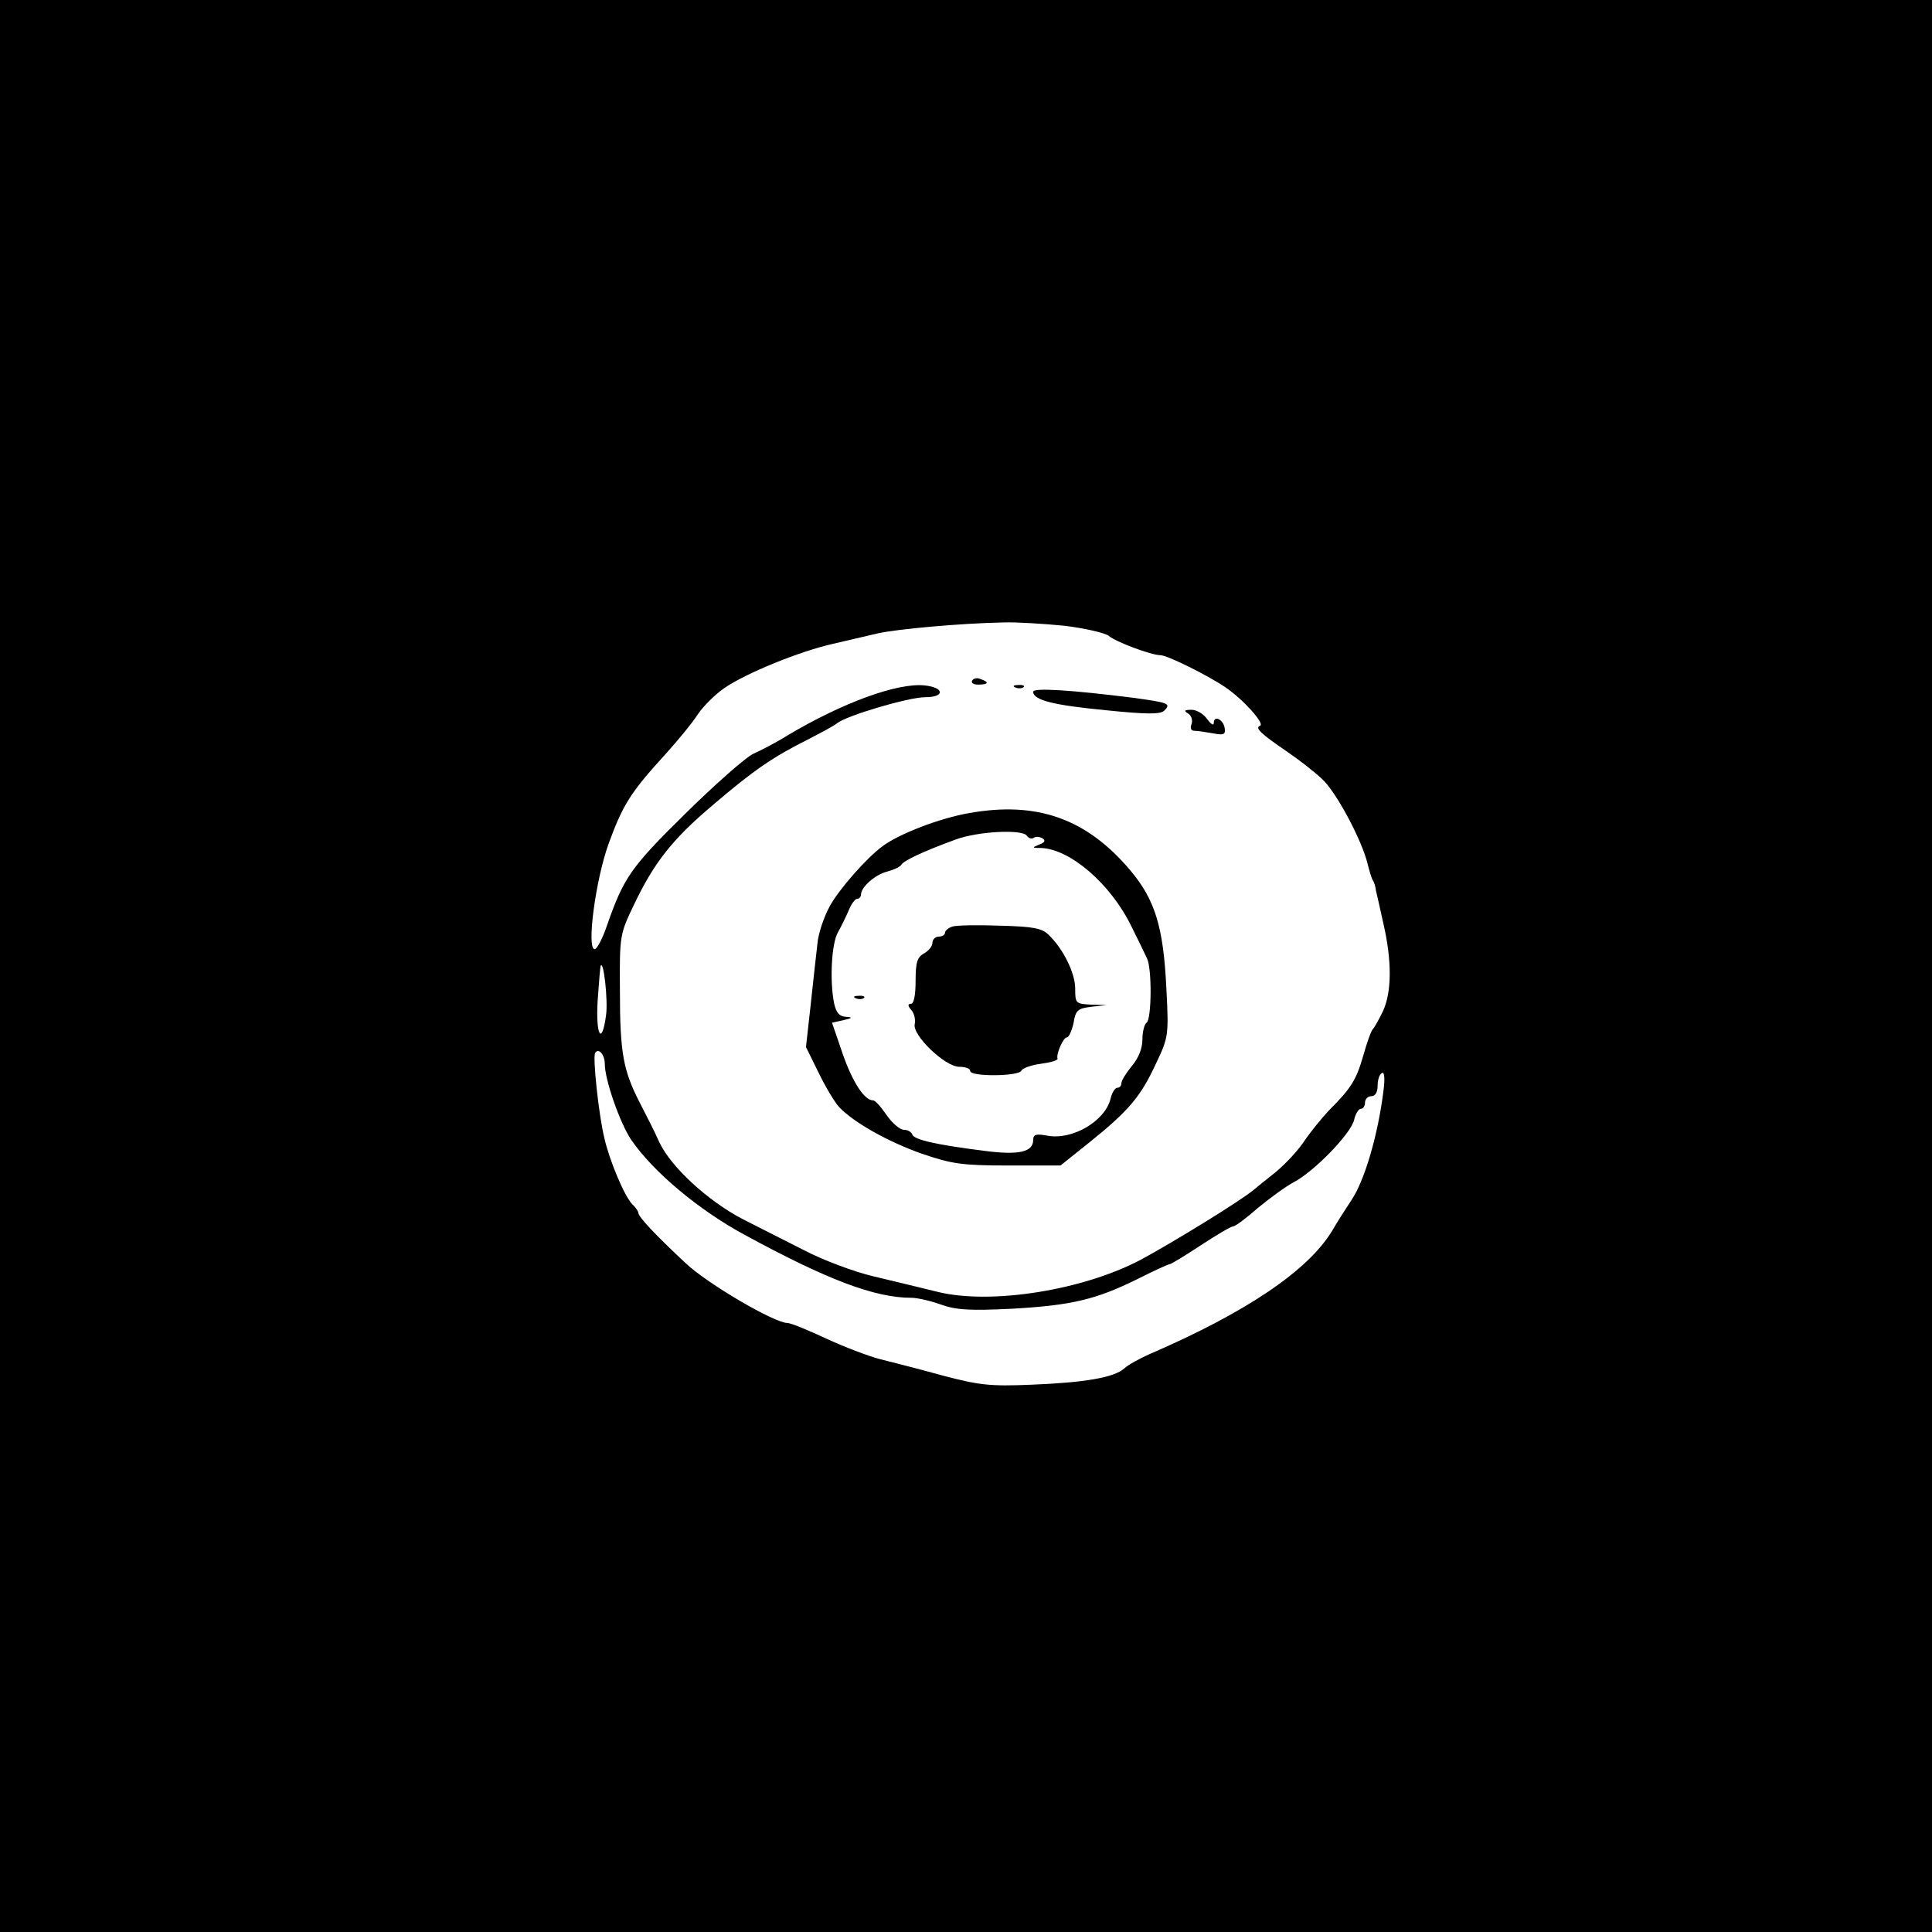
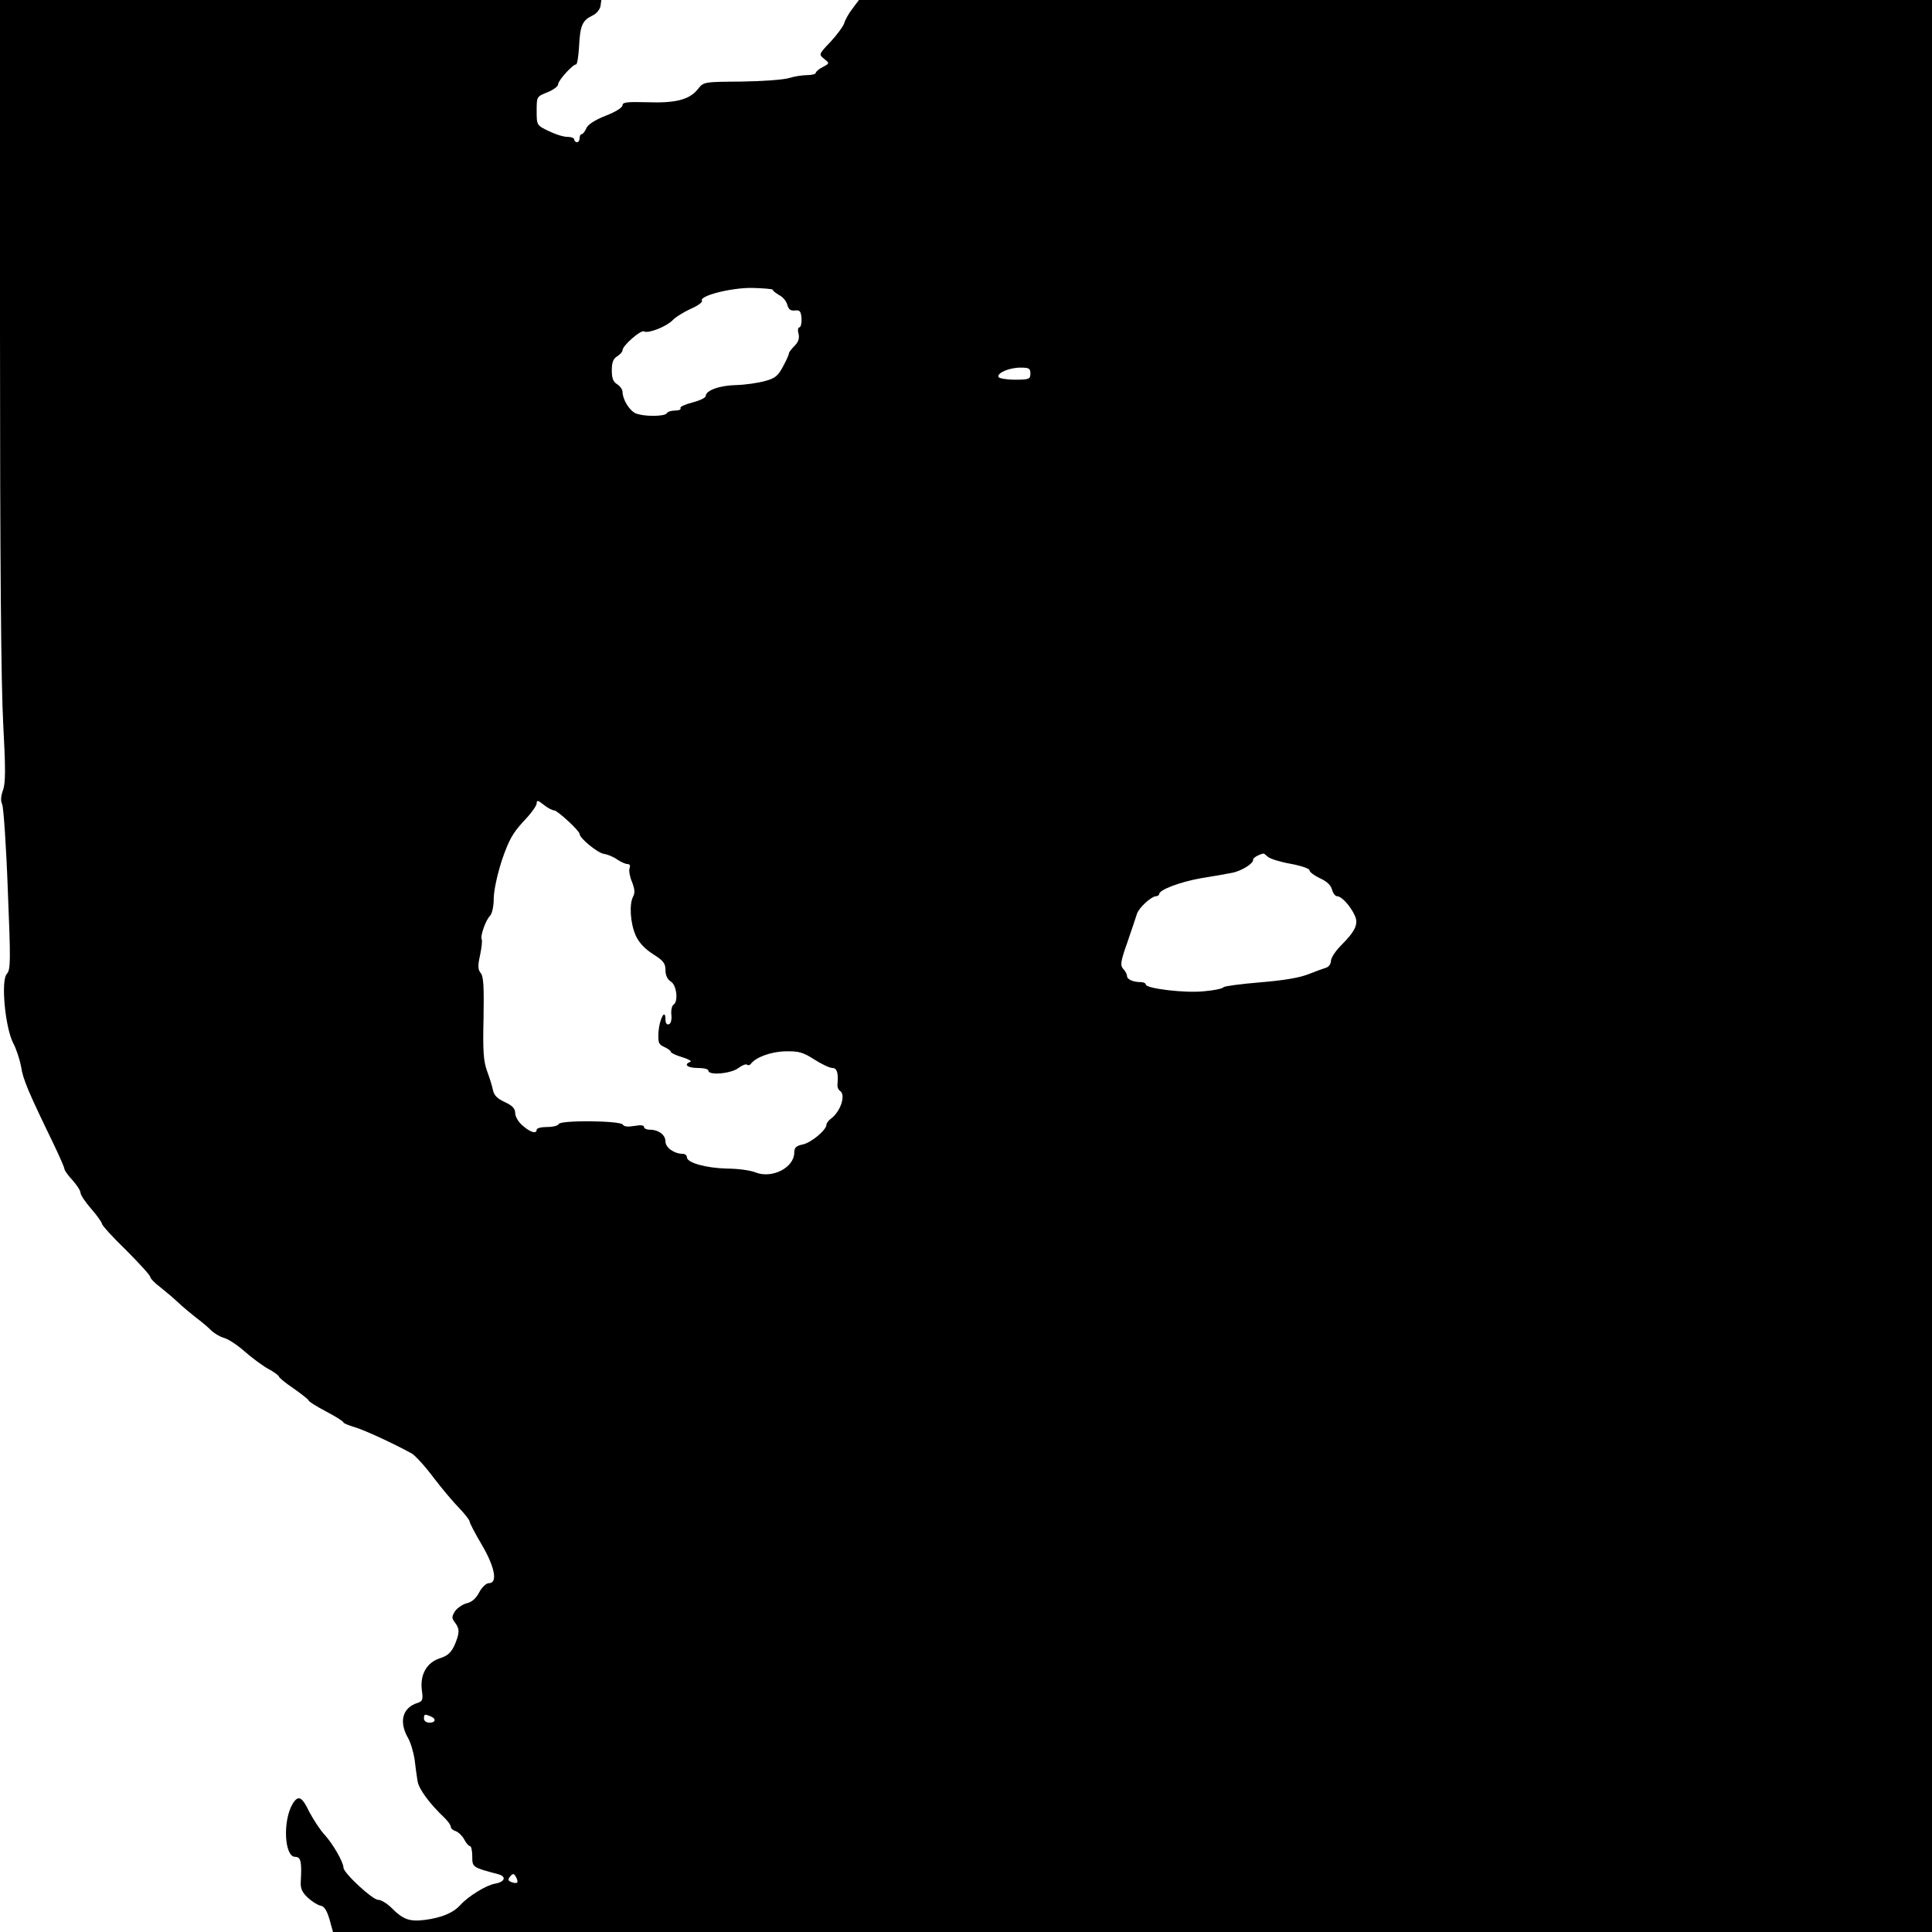
- <svg xmlns="http://www.w3.org/2000/svg" version="1.0" width="460pt" height="460pt" viewBox="0 0 460 460" preserveAspectRatio="xMidYMid meet">
-   <g transform="translate(0,460) scale(0.1,-0.1)" fill="#000000" stroke="none">
-     <path d="M0 2300 l0 -2300 2300 0 2300 0 0 2300 0 2300 -2300 0 -2300 0 0 -2300z m2535 810 c49 -6 96 -17 105 -24 16 -14 101 -46 123 -46 16 0 111 -47 154 -76 42 -28 96 -88 83 -92 -13 -5 2 -19 65 -62 28 -19 65 -48 83 -65 33 -30 94 -144 108 -201 4 -16 9 -33 12 -39 4 -5 7 -16 8 -25 2 -8 10 -44 18 -80 20 -87 20 -161 -1 -207 -10 -21 -21 -40 -24 -43 -4 -3 -14 -31 -23 -63 -17 -59 -29 -78 -82 -131 -16 -17 -43 -50 -58 -72 -15 -23 -46 -56 -69 -75 -23 -18 -46 -37 -52 -42 -31 -26 -192 -125 -270 -167 -137 -72 -355 -107 -482 -76 -37 9 -106 26 -153 37 -47 11 -121 39 -165 62 -44 22 -110 56 -146 74 -83 43 -171 124 -199 183 -11 25 -33 68 -47 95 -39 76 -47 118 -47 265 -1 133 0 136 33 205 48 101 92 157 188 238 97 83 144 115 226 156 31 16 63 33 70 39 22 18 170 62 210 62 47 0 46 23 -1 28 -65 7 -196 -41 -327 -119 -27 -17 -64 -36 -82 -44 -17 -8 -90 -72 -161 -142 -131 -129 -147 -152 -188 -270 -10 -29 -23 -53 -28 -53 -20 0 2 165 33 251 34 93 52 122 136 214 30 33 65 76 77 95 13 19 41 47 63 62 51 35 178 87 258 105 34 8 82 19 107 25 45 10 195 24 300 26 30 1 95 -3 145 -8z m-1092 -927 c-10 -75 -25 -48 -20 35 3 42 6 79 7 82 7 17 18 -82 13 -117z m-3 -116 c0 -38 36 -141 63 -181 52 -76 161 -167 268 -225 198 -108 312 -151 399 -151 14 0 45 -7 70 -16 36 -13 69 -15 170 -10 142 8 200 22 299 71 38 19 72 35 76 35 3 0 36 20 74 45 38 25 72 45 77 45 5 0 32 20 59 44 28 23 66 51 85 61 48 25 135 114 144 148 3 15 11 27 16 27 6 0 10 7 10 15 0 8 7 15 15 15 9 0 15 9 15 24 0 14 4 28 10 31 6 4 8 -11 4 -42 -13 -105 -45 -214 -76 -260 -14 -21 -35 -54 -46 -73 -57 -95 -205 -195 -437 -295 -22 -10 -48 -24 -58 -33 -24 -22 -95 -34 -223 -39 -97 -4 -123 -1 -210 22 -54 15 -121 32 -149 39 -27 7 -85 29 -128 49 -43 20 -84 37 -92 37 -31 0 -190 93 -242 142 -73 68 -113 111 -113 120 0 3 -6 13 -14 20 -19 19 -55 105 -67 158 -14 58 -28 193 -22 203 8 13 23 -4 23 -26z" />
-     <path d="M2315 2980 c-4 -6 3 -10 14 -10 25 0 27 6 6 13 -8 4 -17 2 -20 -3z" />
-     <path d="M2418 2963 c7 -3 16 -2 19 1 4 3 -2 6 -13 5 -11 0 -14 -3 -6 -6z" />
-     <path d="M2460 2953 c0 -20 48 -32 173 -44 97 -10 130 -10 139 -1 17 17 11 19 -77 31 -144 18 -235 24 -235 14z" />
-     <path d="M2829 2901 c8 -5 11 -16 8 -25 -4 -10 -1 -16 7 -16 7 0 27 -3 44 -6 26 -5 30 -3 28 12 -3 21 -26 32 -26 13 0 -8 -7 -3 -16 9 -8 12 -25 22 -37 22 -17 0 -19 -2 -8 -9z" />
-     <path d="M2307 2664 c-69 -12 -166 -49 -206 -79 -38 -28 -103 -102 -125 -142 -14 -25 -28 -66 -30 -92 -3 -25 -10 -90 -16 -145 l-11 -99 30 -61 c16 -33 38 -70 49 -82 34 -36 115 -82 197 -111 71 -24 94 -28 205 -28 l125 0 70 56 c92 74 121 108 157 186 30 63 31 67 25 181 -7 145 -27 210 -86 280 -104 123 -222 165 -384 136z m138 -54 c4 -6 11 -8 16 -5 5 4 14 3 21 -1 8 -5 6 -10 -8 -15 -17 -7 -17 -8 4 -8 70 -2 167 -86 216 -187 16 -32 33 -67 37 -76 12 -24 11 -145 -1 -153 -5 -3 -10 -21 -10 -40 0 -21 -9 -44 -25 -63 -14 -17 -25 -35 -25 -41 0 -6 -4 -11 -10 -11 -5 0 -13 -12 -16 -27 -14 -53 -91 -98 -150 -87 -27 5 -34 3 -34 -10 0 -29 -34 -37 -117 -26 -111 14 -167 26 -171 39 -2 6 -11 11 -20 11 -9 0 -28 16 -41 35 -13 19 -27 35 -32 35 -21 0 -49 43 -73 112 l-25 73 27 6 c22 5 23 7 6 8 -16 1 -23 10 -28 32 -11 55 -6 143 9 169 8 14 19 37 26 53 6 15 15 27 20 27 5 0 9 5 9 10 0 18 34 48 63 55 15 4 30 11 33 16 6 10 50 31 129 60 54 20 160 25 170 9z" />
-     <path d="M2268 2394 c-10 -3 -18 -10 -18 -15 0 -5 -7 -9 -15 -9 -8 0 -15 -7 -15 -15 0 -8 -9 -19 -20 -25 -16 -9 -20 -21 -20 -65 0 -34 -4 -55 -11 -55 -8 0 -8 -5 1 -15 7 -8 10 -23 8 -33 -7 -26 72 -102 106 -102 14 0 26 -4 26 -10 0 -14 117 -13 122 1 2 5 22 13 45 16 23 3 41 8 41 12 -4 12 14 51 22 51 5 0 12 16 16 34 5 31 10 35 43 39 l36 4 -37 1 c-37 2 -38 3 -38 38 0 37 -28 94 -63 128 -16 16 -37 20 -116 22 -53 2 -104 1 -113 -2z" />
-     <path d="M2038 2223 c7 -3 16 -2 19 1 4 3 -2 6 -13 5 -11 0 -14 -3 -6 -6z" />
+ <svg xmlns="http://www.w3.org/2000/svg" version="1.0" width="720pt" height="720pt" viewBox="0 0 720 720" preserveAspectRatio="xMidYMid meet">
+   <g transform="translate(0,720) scale(0.1,-0.1)" fill="#000000" stroke="none">
+     <path d="M0 5958 c0 -841 4 -1312 12 -1456 9 -168 9 -220 -1 -247 -8 -23 -9 -40 -3 -52 5 -10 15 -152 21 -317 11 -269 11 -300 -4 -316 -22 -25 -6 -198 24 -257 12 -22 25 -63 30 -90 7 -46 26 -91 122 -289 21 -44 39 -85 39 -90 0 -5 13 -24 30 -42 16 -18 30 -39 30 -47 0 -8 18 -35 40 -60 22 -25 40 -51 40 -56 0 -5 40 -50 90 -98 49 -49 90 -94 90 -100 0 -5 16 -22 36 -37 19 -15 50 -41 68 -58 18 -17 48 -42 66 -56 19 -14 44 -35 56 -47 12 -12 34 -25 49 -29 15 -4 49 -26 75 -49 26 -23 66 -53 89 -66 23 -12 41 -26 41 -30 0 -3 25 -24 55 -44 30 -21 55 -41 55 -44 0 -4 29 -22 65 -41 36 -19 65 -37 65 -41 0 -3 19 -11 43 -18 36 -11 139 -58 212 -98 12 -7 49 -47 81 -90 32 -42 76 -94 97 -115 20 -21 37 -43 37 -48 0 -5 20 -44 45 -86 49 -83 61 -144 27 -144 -10 0 -26 -15 -36 -34 -12 -23 -28 -37 -47 -41 -15 -4 -34 -17 -43 -29 -13 -21 -13 -26 -1 -42 19 -25 18 -40 -1 -85 -13 -28 -26 -40 -55 -49 -49 -16 -74 -61 -67 -118 5 -36 3 -42 -15 -48 -56 -17 -71 -68 -38 -128 11 -18 22 -56 26 -82 3 -27 8 -63 11 -81 4 -29 43 -83 102 -139 12 -12 22 -26 22 -32 0 -6 8 -13 18 -16 11 -4 25 -18 32 -31 7 -14 17 -25 22 -25 4 0 8 -17 8 -38 0 -41 0 -41 98 -67 31 -9 23 -29 -14 -35 -33 -6 -99 -47 -128 -79 -27 -30 -71 -48 -133 -56 -57 -7 -81 1 -126 47 -16 15 -37 28 -48 28 -21 0 -129 100 -129 120 0 20 -39 88 -70 122 -17 18 -42 57 -57 85 -27 57 -41 64 -61 33 -39 -62 -33 -200 8 -200 21 0 25 -17 21 -90 -2 -27 4 -41 26 -62 15 -14 37 -28 48 -30 13 -2 23 -17 33 -51 l13 -47 2980 0 2979 0 0 3600 0 3600 -1999 0 -2000 0 -24 -32 c-14 -18 -28 -43 -31 -55 -4 -12 -27 -43 -51 -69 -44 -46 -44 -47 -24 -63 21 -17 21 -17 -5 -31 -14 -7 -26 -17 -26 -22 0 -4 -15 -8 -33 -8 -17 0 -48 -5 -67 -11 -19 -6 -99 -12 -177 -13 -140 -1 -141 -1 -162 -28 -31 -39 -82 -53 -189 -49 -75 2 -92 0 -92 -11 0 -9 -26 -25 -62 -39 -41 -16 -67 -33 -73 -47 -5 -12 -13 -22 -17 -22 -5 0 -8 -7 -8 -15 0 -8 -4 -15 -10 -15 -5 0 -10 5 -10 10 0 6 -12 10 -26 10 -15 0 -46 10 -70 22 -44 21 -44 22 -44 75 0 53 0 53 40 69 22 9 40 22 40 30 0 14 54 74 67 74 4 0 9 30 11 67 4 78 12 97 50 115 15 7 28 23 30 36 l3 22 -1120 0 -1121 0 0 -1242z m2880 162 c0 -4 11 -12 24 -20 14 -7 27 -23 30 -36 5 -17 12 -23 29 -21 18 2 22 -3 24 -30 1 -18 -3 -33 -8 -33 -5 0 -7 -11 -3 -24 4 -17 -1 -31 -15 -45 -12 -12 -21 -24 -21 -28 0 -5 -10 -27 -22 -49 -18 -34 -29 -44 -67 -54 -25 -7 -73 -14 -106 -15 -63 -1 -115 -20 -115 -41 0 -6 -22 -17 -50 -24 -27 -7 -47 -16 -44 -21 3 -5 -6 -9 -20 -9 -14 0 -28 -4 -31 -10 -8 -13 -88 -13 -117 0 -23 11 -48 52 -48 80 0 8 -9 21 -20 28 -15 9 -20 23 -20 52 0 29 5 43 20 52 11 7 20 17 20 23 0 17 69 77 80 70 15 -9 82 17 106 41 11 12 42 31 68 43 26 11 45 25 42 30 -12 18 107 49 187 48 42 -1 77 -4 77 -7z m960 -312 c0 -21 -5 -23 -58 -23 -31 0 -59 5 -61 10 -6 15 40 35 82 35 32 0 37 -3 37 -22z m-1775 -1628 c12 0 95 -76 95 -88 0 -16 68 -71 90 -74 14 -2 36 -11 50 -21 13 -9 31 -17 38 -17 9 0 12 -6 8 -16 -3 -8 1 -31 9 -50 10 -25 12 -41 5 -54 -16 -29 -11 -101 9 -146 12 -27 34 -50 65 -70 38 -24 46 -34 46 -59 0 -19 7 -35 20 -43 22 -13 29 -76 9 -87 -5 -4 -9 -21 -7 -37 2 -18 -2 -33 -9 -35 -8 -3 -13 4 -13 18 0 43 -22 3 -26 -46 -2 -41 0 -47 22 -57 13 -6 24 -14 24 -18 0 -4 19 -13 43 -20 23 -7 36 -15 30 -17 -27 -10 -11 -23 27 -23 22 0 40 -4 40 -10 0 -19 86 -11 112 10 14 10 28 16 32 12 4 -3 10 -2 14 3 18 25 76 46 129 47 49 1 65 -3 107 -30 28 -18 58 -32 68 -32 17 0 23 -18 19 -62 -1 -9 3 -19 9 -23 23 -14 4 -75 -32 -103 -10 -7 -18 -18 -18 -23 0 -20 -56 -67 -88 -74 -25 -5 -32 -12 -32 -30 0 -57 -84 -99 -145 -74 -17 7 -64 14 -105 14 -80 2 -150 22 -150 42 0 7 -7 13 -15 13 -32 0 -65 23 -65 46 0 25 -26 44 -59 44 -12 0 -21 5 -21 10 0 7 -13 8 -36 4 -23 -4 -39 -3 -43 5 -10 15 -234 17 -239 2 -2 -6 -21 -11 -43 -11 -21 0 -39 -4 -39 -10 0 -17 -24 -10 -52 15 -16 13 -28 34 -28 47 0 17 -11 28 -39 41 -28 13 -40 25 -44 45 -3 15 -13 47 -22 71 -13 36 -16 74 -13 196 2 116 0 156 -10 168 -11 13 -12 27 -3 67 6 29 9 55 6 60 -6 10 15 72 32 88 7 8 13 35 13 63 0 29 13 89 30 142 26 76 40 101 80 145 28 29 50 59 50 68 0 13 5 12 26 -5 15 -12 32 -21 39 -21z m2660 -173 c7 -7 45 -19 84 -26 39 -7 71 -18 71 -24 0 -7 18 -20 39 -30 25 -11 41 -26 45 -42 4 -14 12 -25 19 -25 16 0 48 -34 65 -70 16 -32 4 -59 -50 -113 -21 -21 -38 -47 -38 -58 0 -11 -8 -22 -17 -25 -10 -3 -40 -14 -68 -25 -33 -13 -93 -23 -180 -30 -71 -6 -132 -14 -135 -18 -3 -5 -35 -12 -72 -15 -70 -8 -218 10 -218 25 0 5 -9 9 -19 9 -28 0 -51 10 -51 23 0 6 -6 18 -14 26 -12 14 -10 28 16 101 16 47 32 94 35 104 7 23 53 65 71 66 6 0 12 4 12 8 0 16 77 45 155 59 44 7 96 16 115 20 35 6 82 35 80 49 -1 7 20 19 38 23 2 1 9 -5 17 -12z m-3121 -3203 c23 -9 20 -24 -4 -24 -11 0 -20 7 -20 15 0 17 2 18 24 9z m323 -620 c-2 -2 -12 -2 -21 2 -13 5 -14 9 -5 21 11 12 14 12 22 -2 5 -9 7 -19 4 -21z" />
  </g>
</svg>
